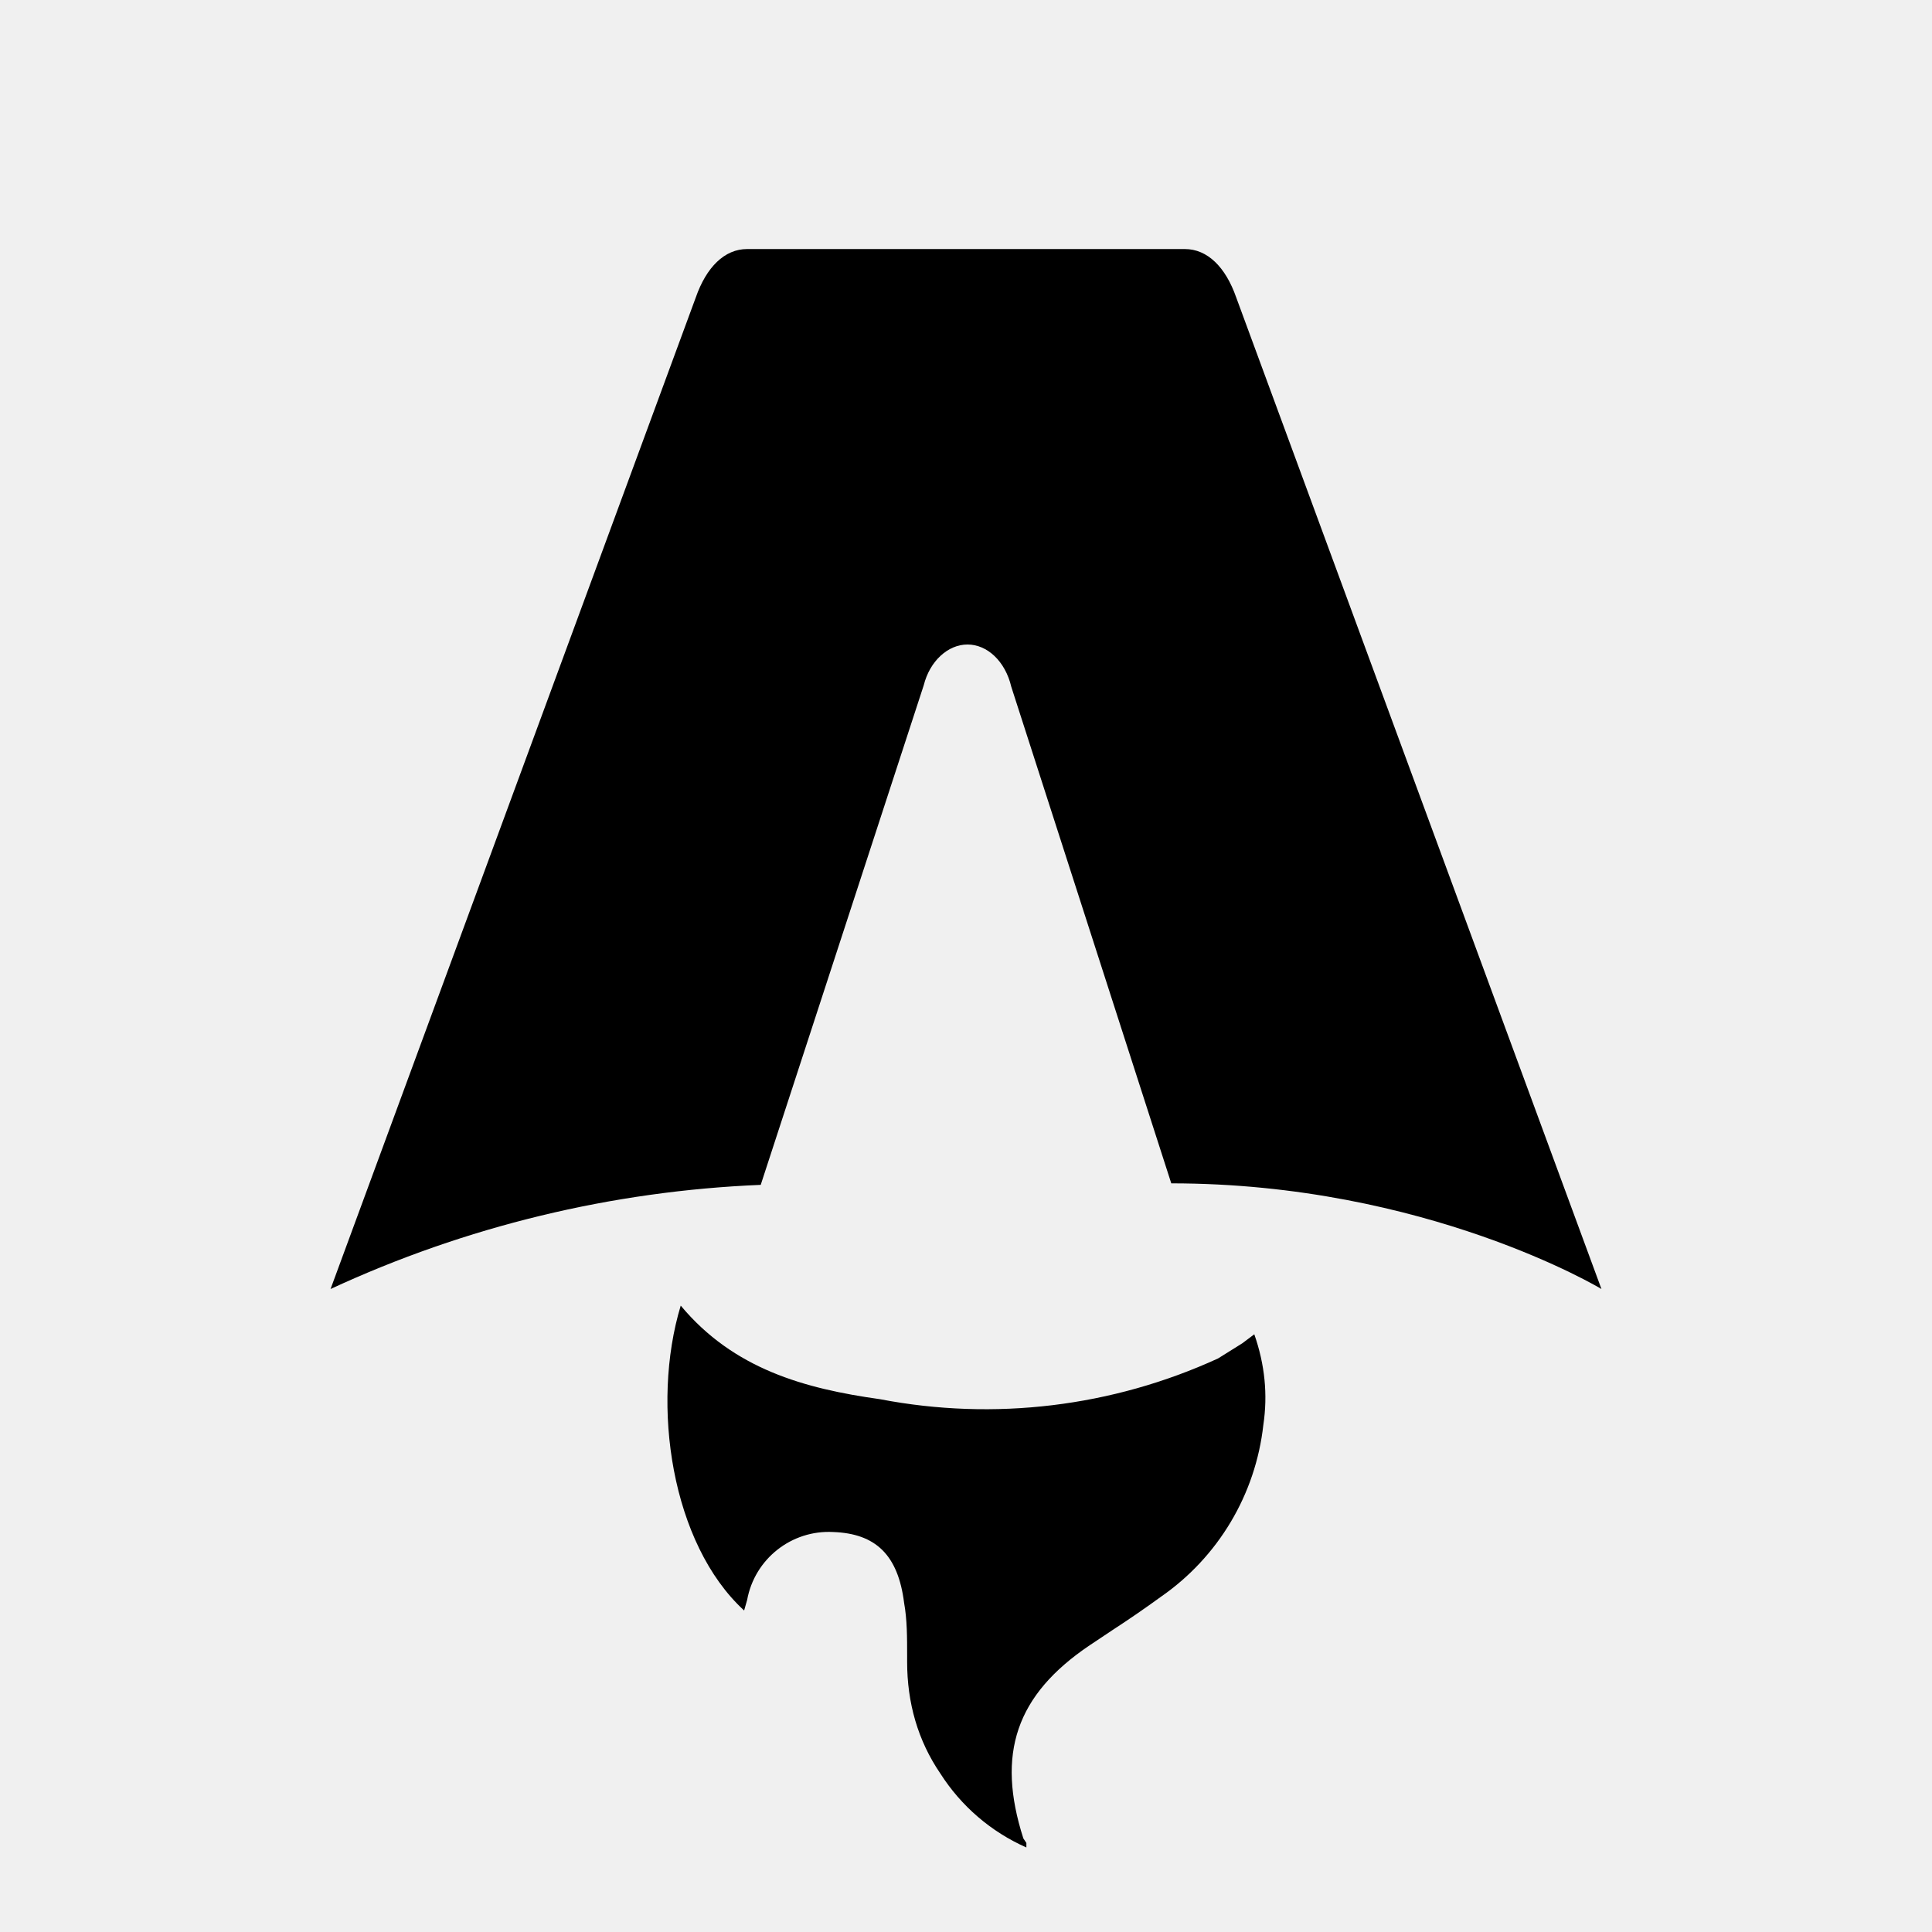
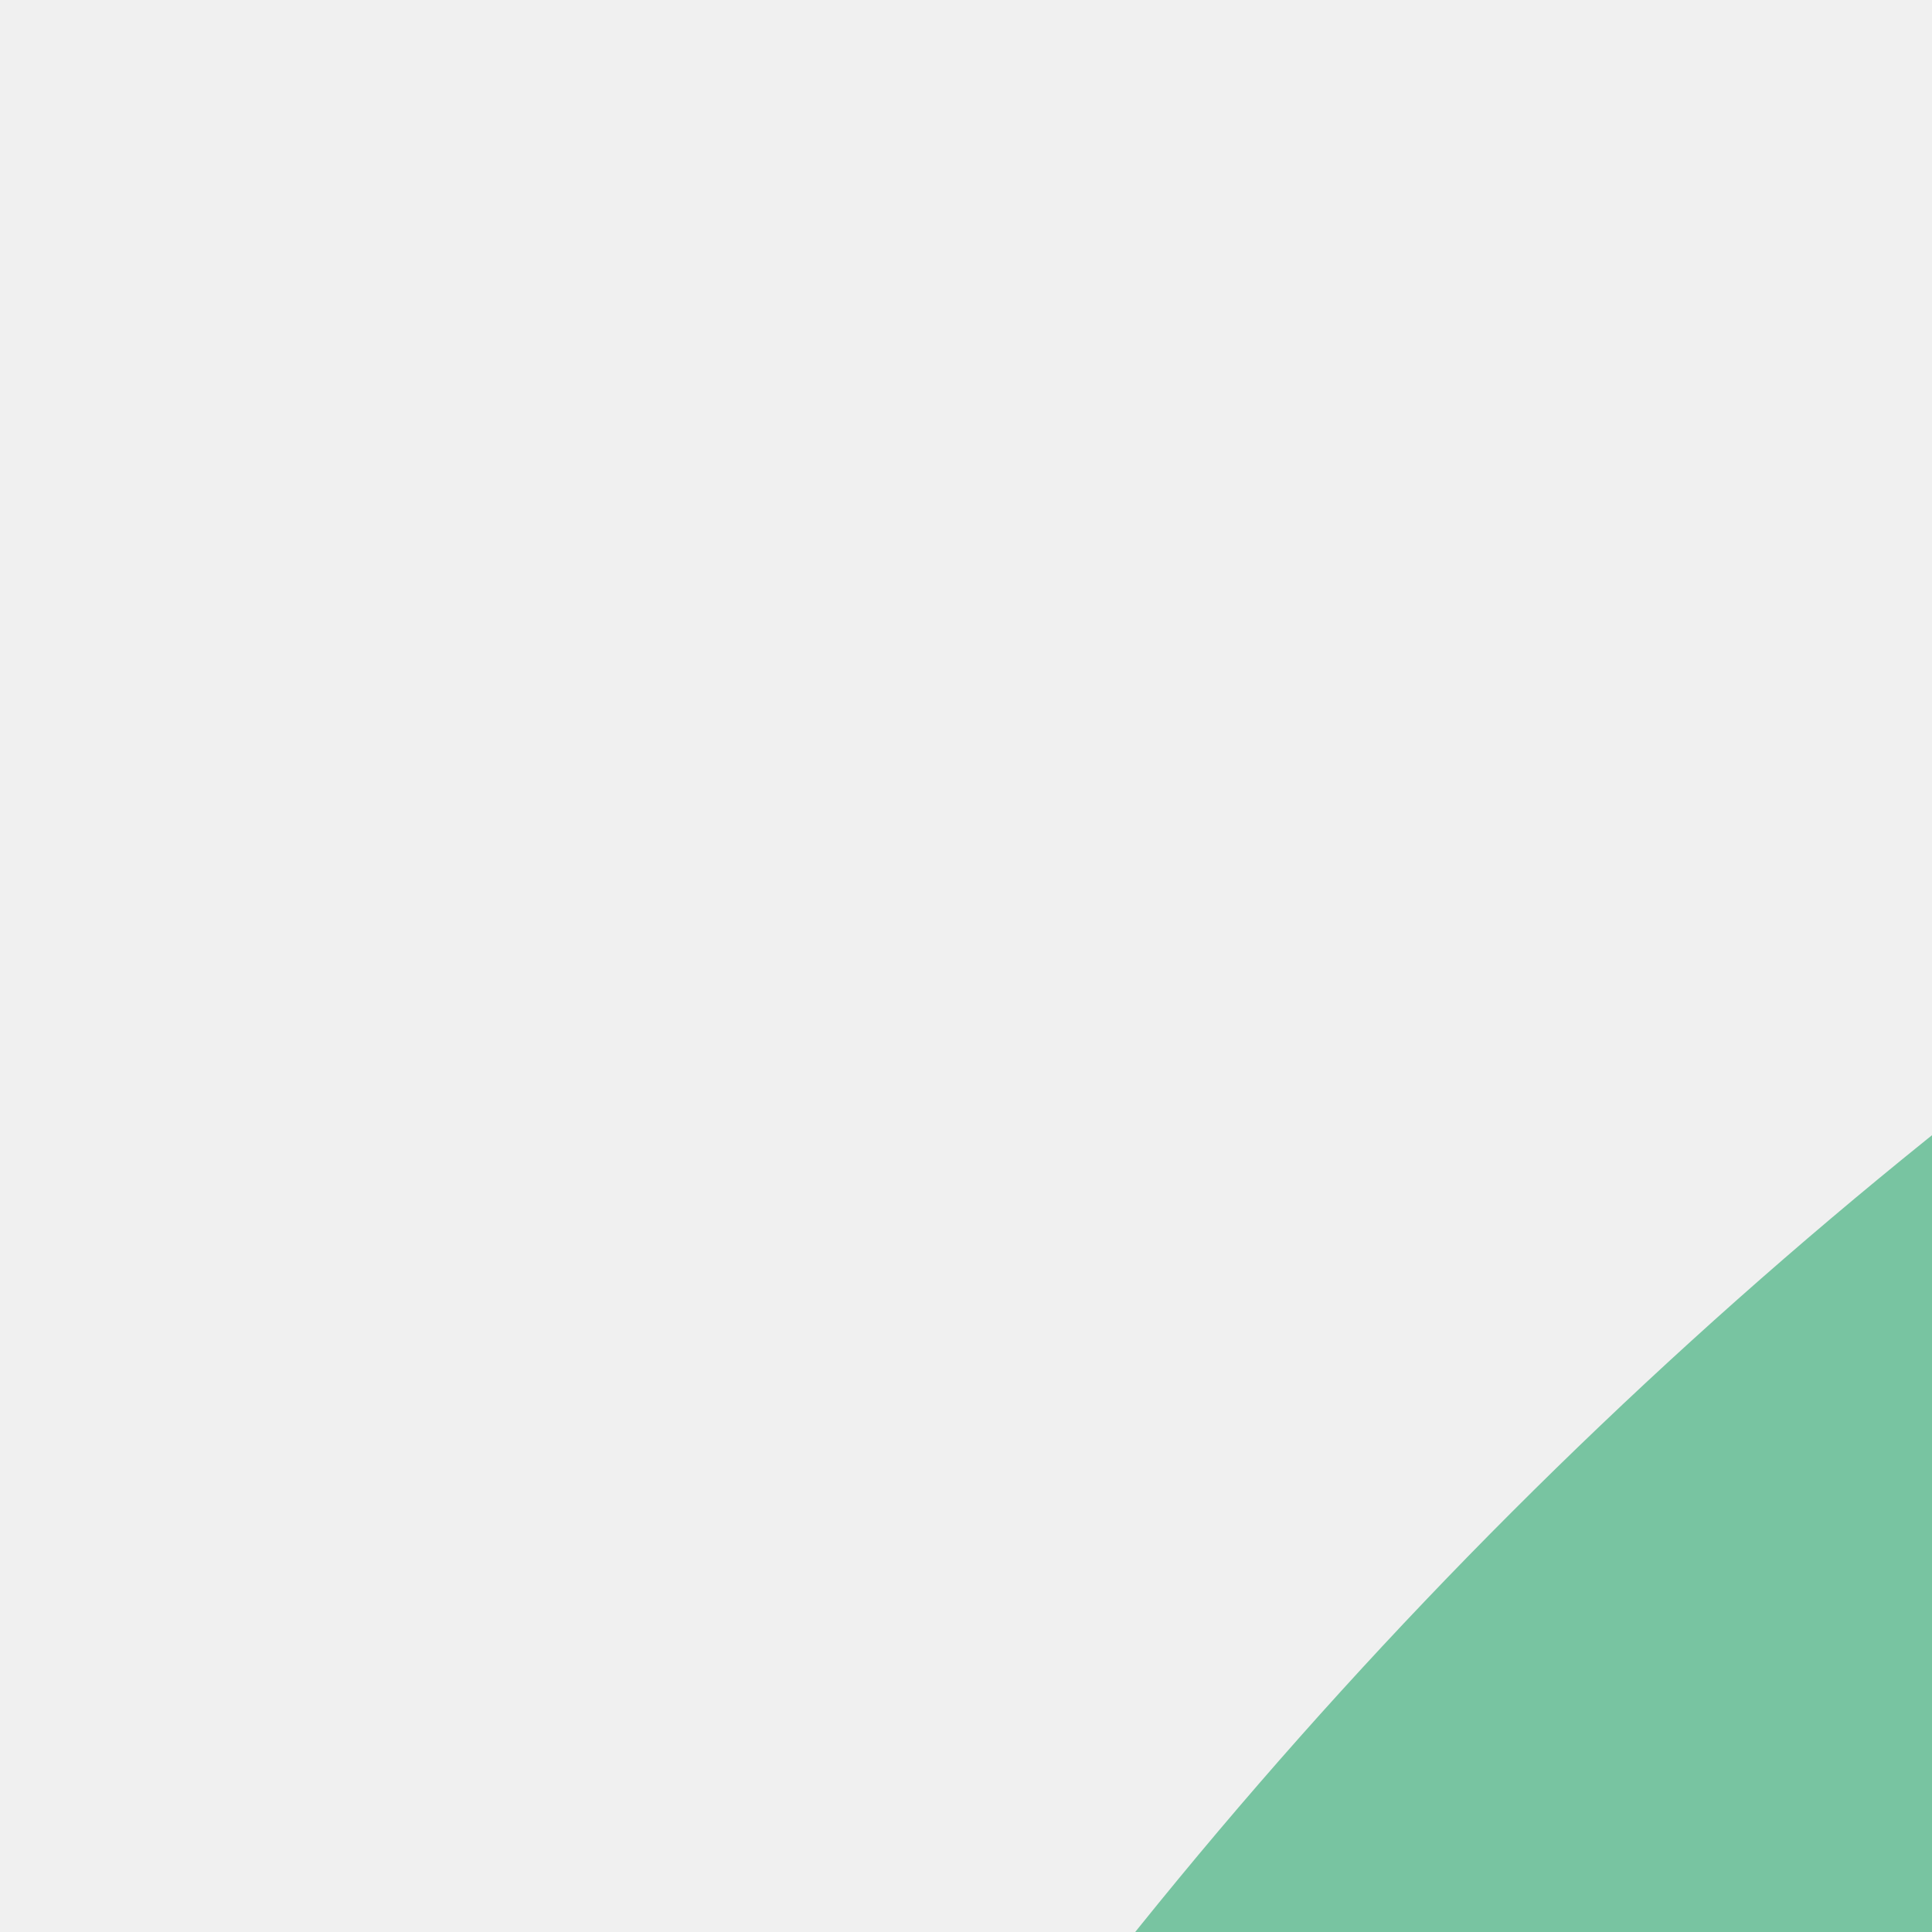
- <svg xmlns="http://www.w3.org/2000/svg" fill="none" viewBox="0 0 128 128">
-   <path d="M50.4 78.5a75.1 75.1 0 0 0-28.5 6.9l24.2-65.7c.7-2 1.9-3.2 3.4-3.2h29c1.5 0 2.7 1.2 3.4 3.2l24.2 65.7s-11.6-7-28.5-7L67 45.5c-.4-1.7-1.6-2.8-2.9-2.8-1.3 0-2.5 1.1-2.9 2.7L50.4 78.5Zm-1.1 28.2Zm-4.2-20.2c-2 6.6-.6 15.8 4.2 20.2a17.5 17.5 0 0 1 .2-.7 5.5 5.5 0 0 1 5.7-4.5c2.8.1 4.3 1.5 4.7 4.7.2 1.1.2 2.3.2 3.5v.4c0 2.7.7 5.2 2.2 7.4a13 13 0 0 0 5.7 4.9v-.3l-.2-.3c-1.8-5.6-.5-9.5 4.4-12.8l1.5-1a73 73 0 0 0 3.2-2.2 16 16 0 0 0 6.8-11.4c.3-2 .1-4-.6-6l-.8.6-1.6 1a37 37 0 0 1-22.4 2.7c-5-.7-9.7-2-13.2-6.2Z" />
-   <style>
-         path { fill: #000; }
-         @media (prefers-color-scheme: dark) {
-             path { fill: #FFF; }
-         }
-     </style>
+ <svg xmlns="http://www.w3.org/2000/svg" width="128" height="128" viewBox="0 0 128 128" fill="none">
+   <path d="M684 342C684 530.881 530.881 684 342 684C153.119 684 0 530.881 0 342C0 153.119 153.119 0 342 0C530.881 0 684 153.119 684 342Z" fill="#78C4A1" />
</svg>
